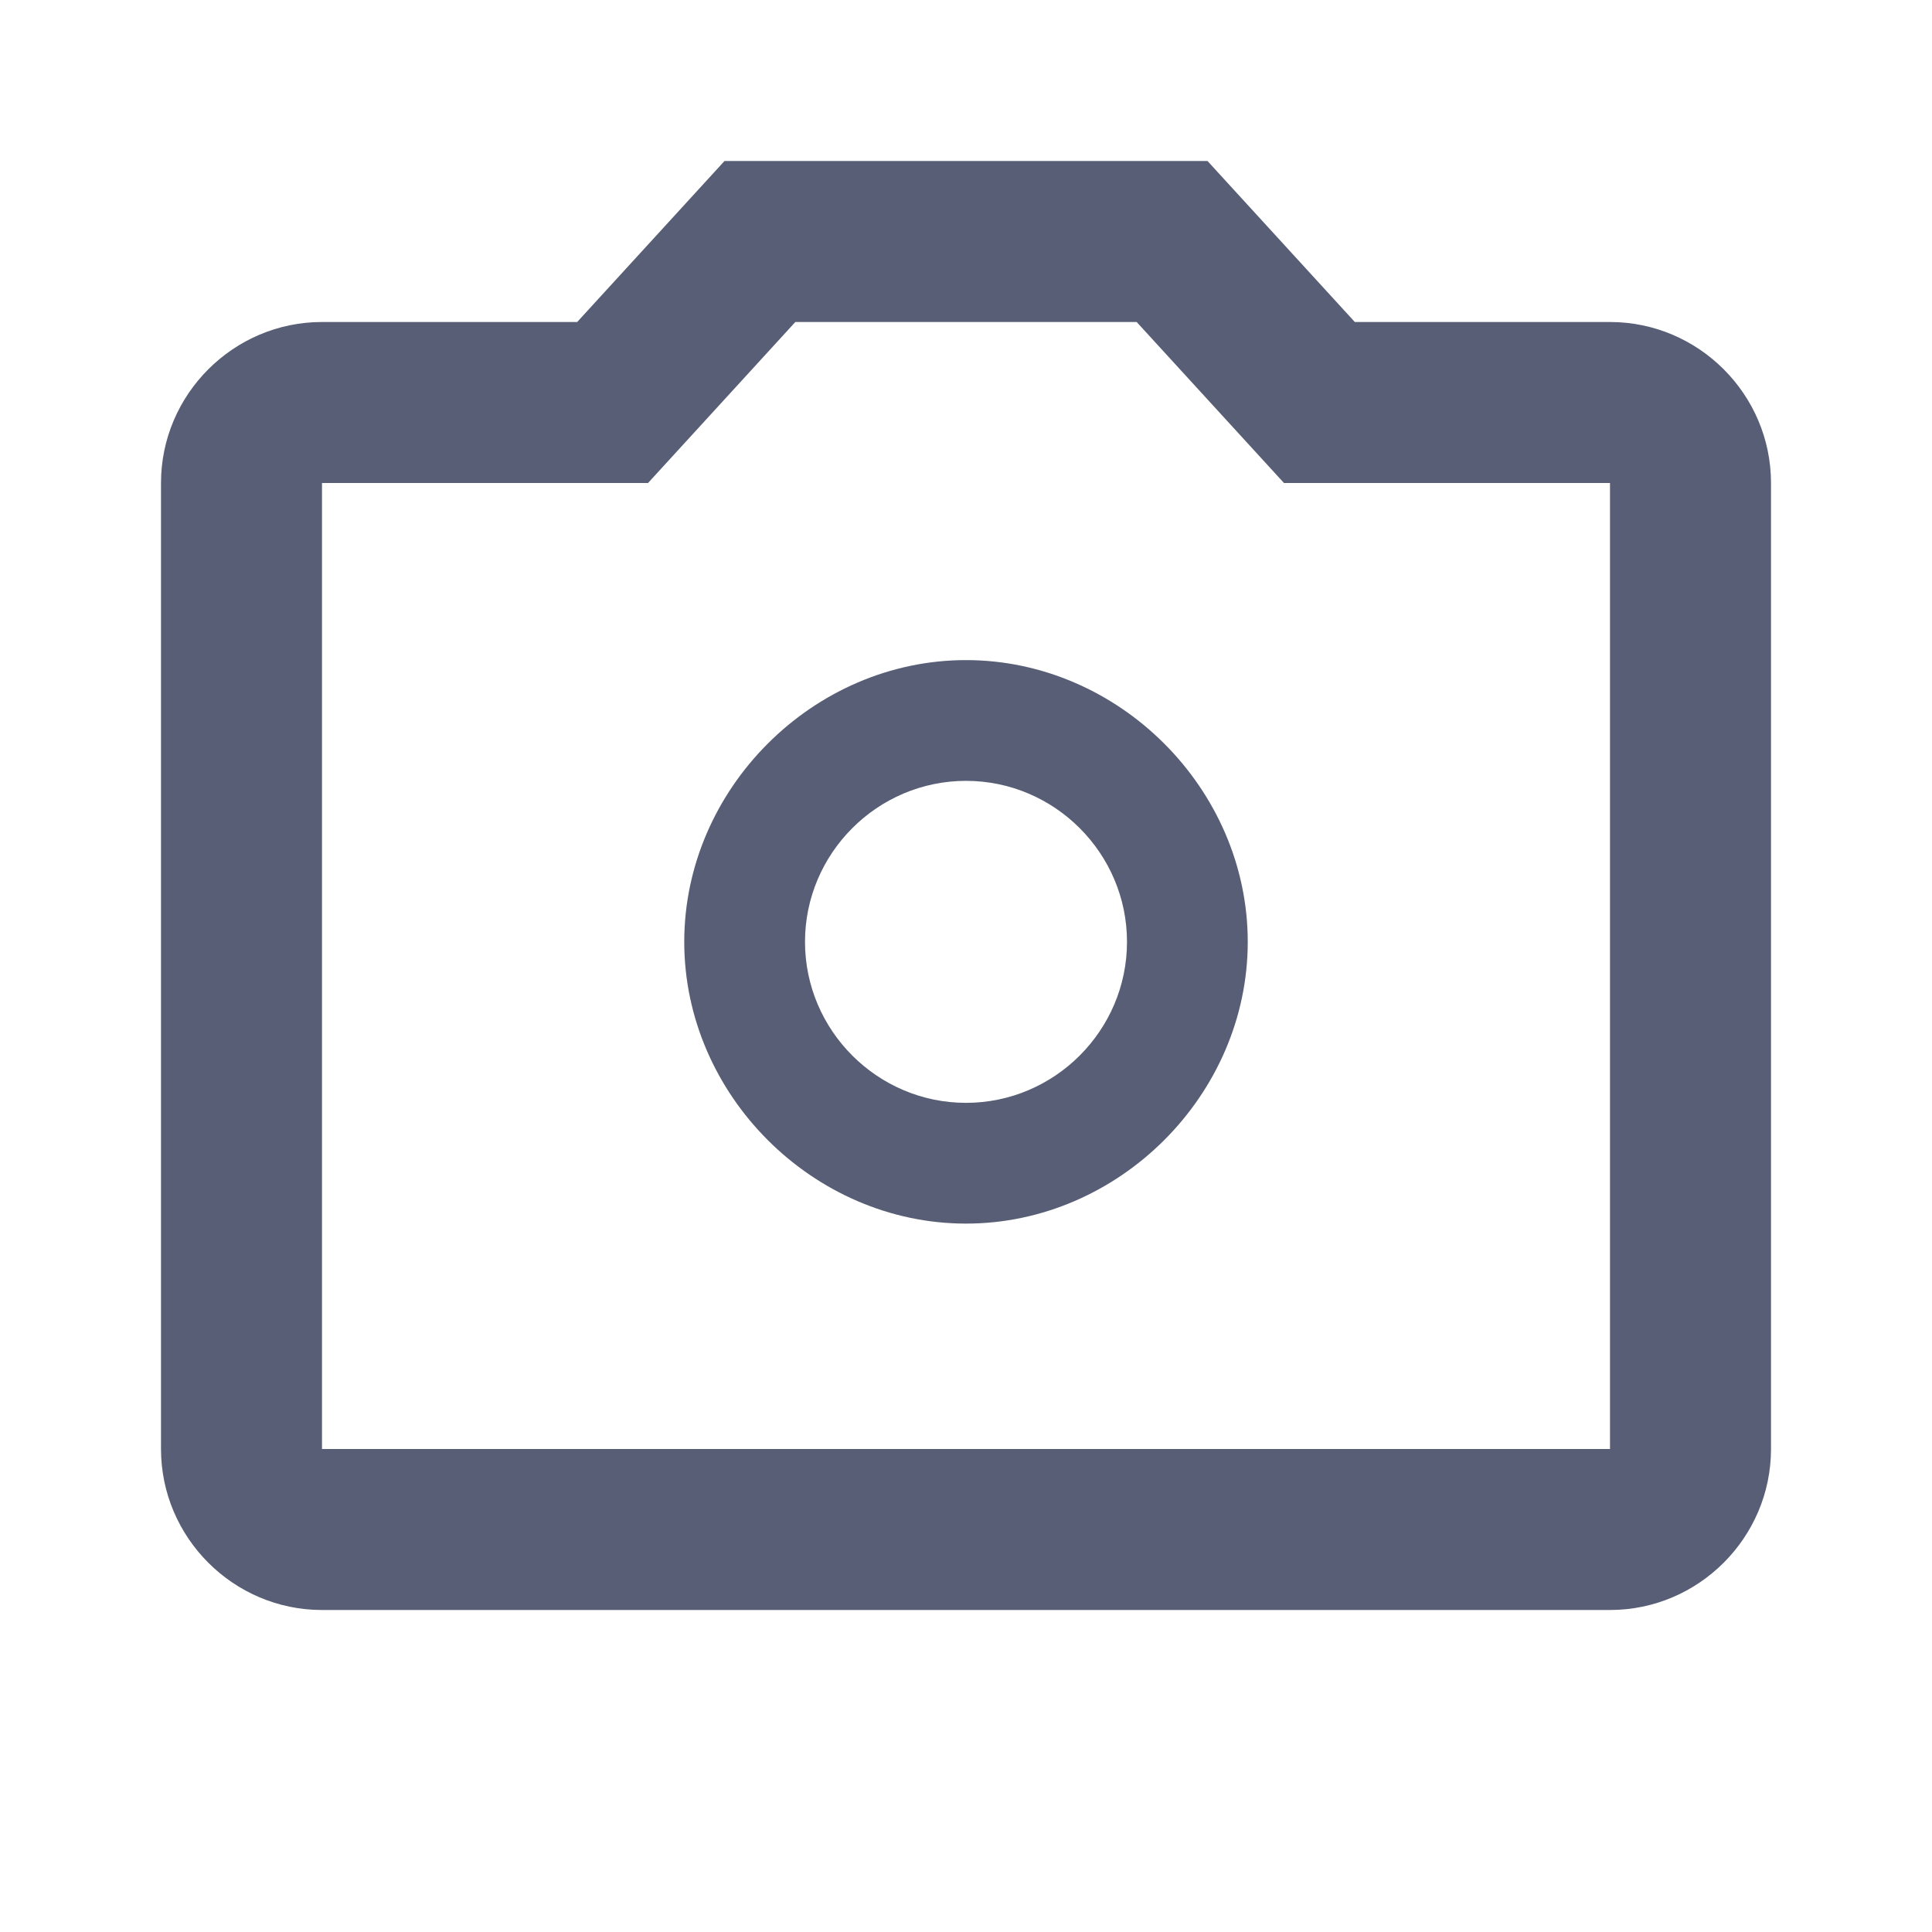
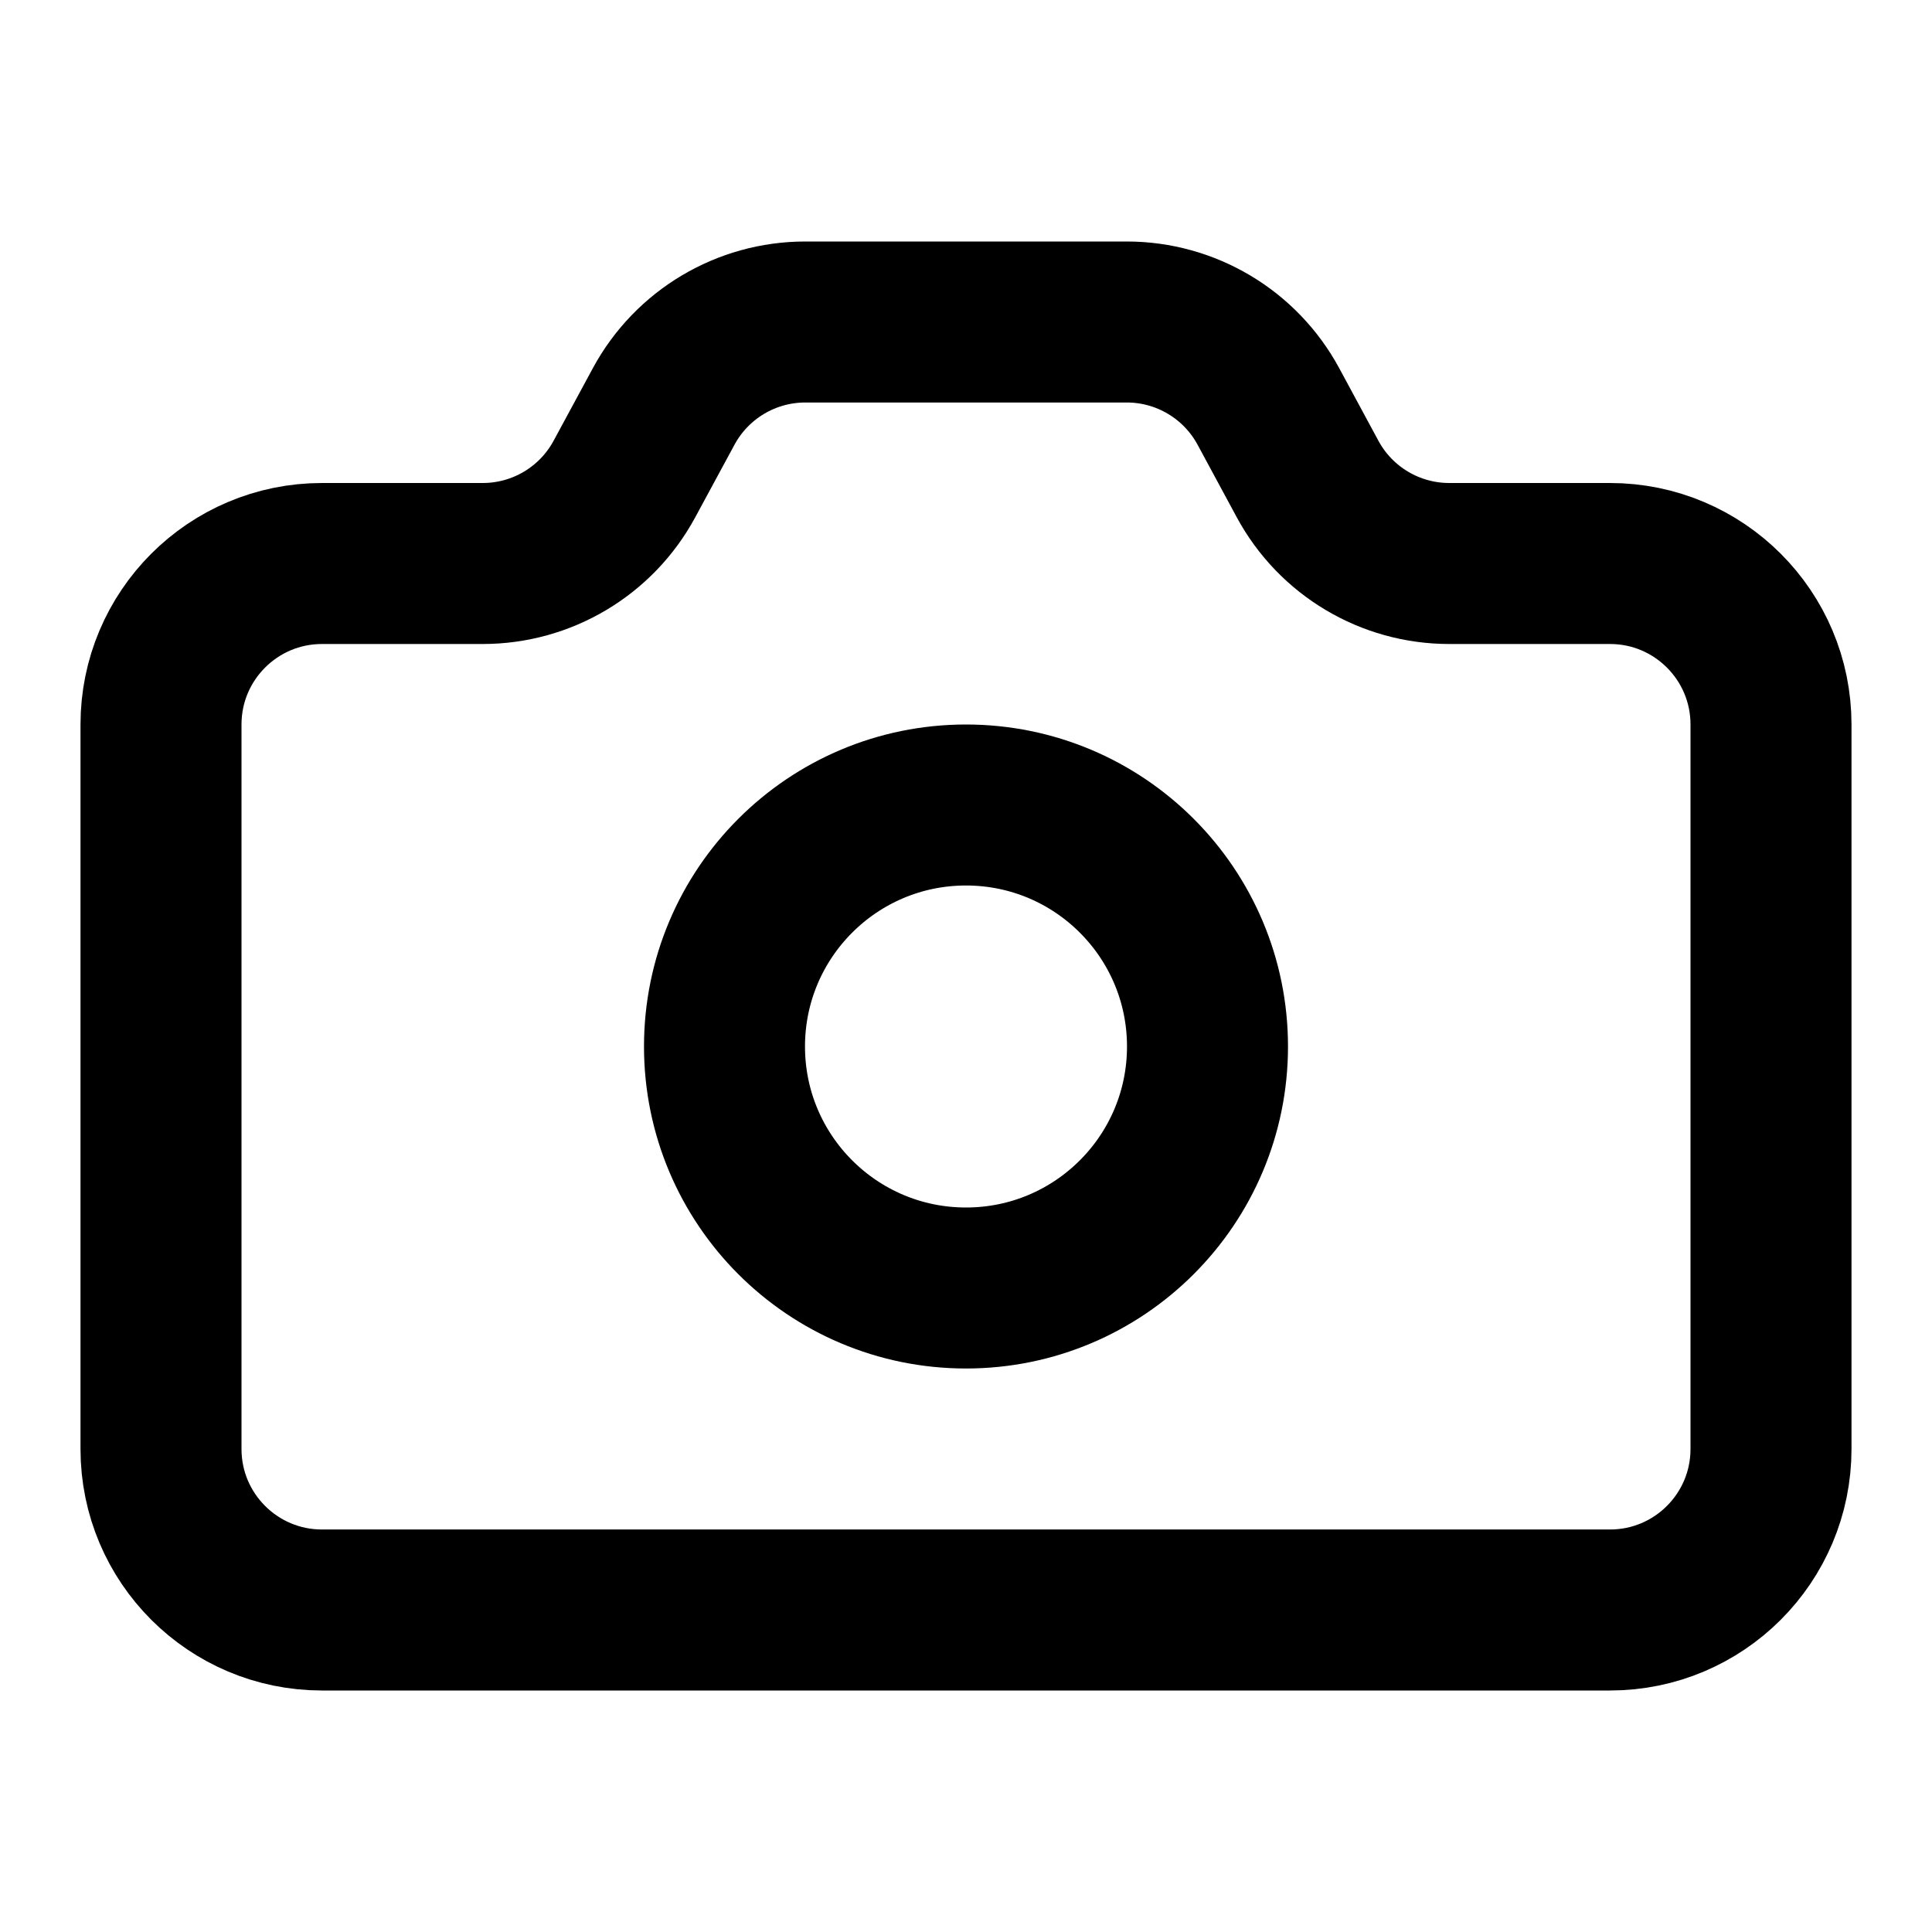
- <svg xmlns="http://www.w3.org/2000/svg" viewBox="0 0 24 24" fill="#575e75">
-   <path d="M12 15.2c1.9 0 3.5-1.6 3.5-3.5s-1.6-3.5-3.5-3.5-3.5 1.6-3.5 3.5 1.6 3.5 3.5 3.5zm0-5.5c1.1 0 2 .9 2 2s-.9 2-2 2-2-.9-2-2 .9-2 2-2z" />
-   <path d="M20 4h-3.17L15 2H9L7.17 4H4c-1.1 0-2 .9-2 2v12c0 1.1.9 2 2 2h16c1.1 0 2-.9 2-2V6c0-1.1-.9-2-2-2zm0 14H4V6h4.05l1.83-2h4.24l1.83 2H20v12z" />
+ <svg xmlns="http://www.w3.org/2000/svg" width="24" height="24" viewBox="0 0 24 24" fill="none" stroke="currentColor" stroke-width="2" stroke-linecap="round" stroke-linejoin="round" class="lucide lucide-camera-icon lucide-camera">
+   <path d="M13.997 4a2 2 0 0 1 1.76 1.05l.486.9A2 2 0 0 0 18.003 7H20a2 2 0 0 1 2 2v9a2 2 0 0 1-2 2H4a2 2 0 0 1-2-2V9a2 2 0 0 1 2-2h1.997a2 2 0 0 0 1.759-1.048l.489-.904A2 2 0 0 1 10.004 4z" />
+   <circle cx="12" cy="13" r="3" />
</svg>
